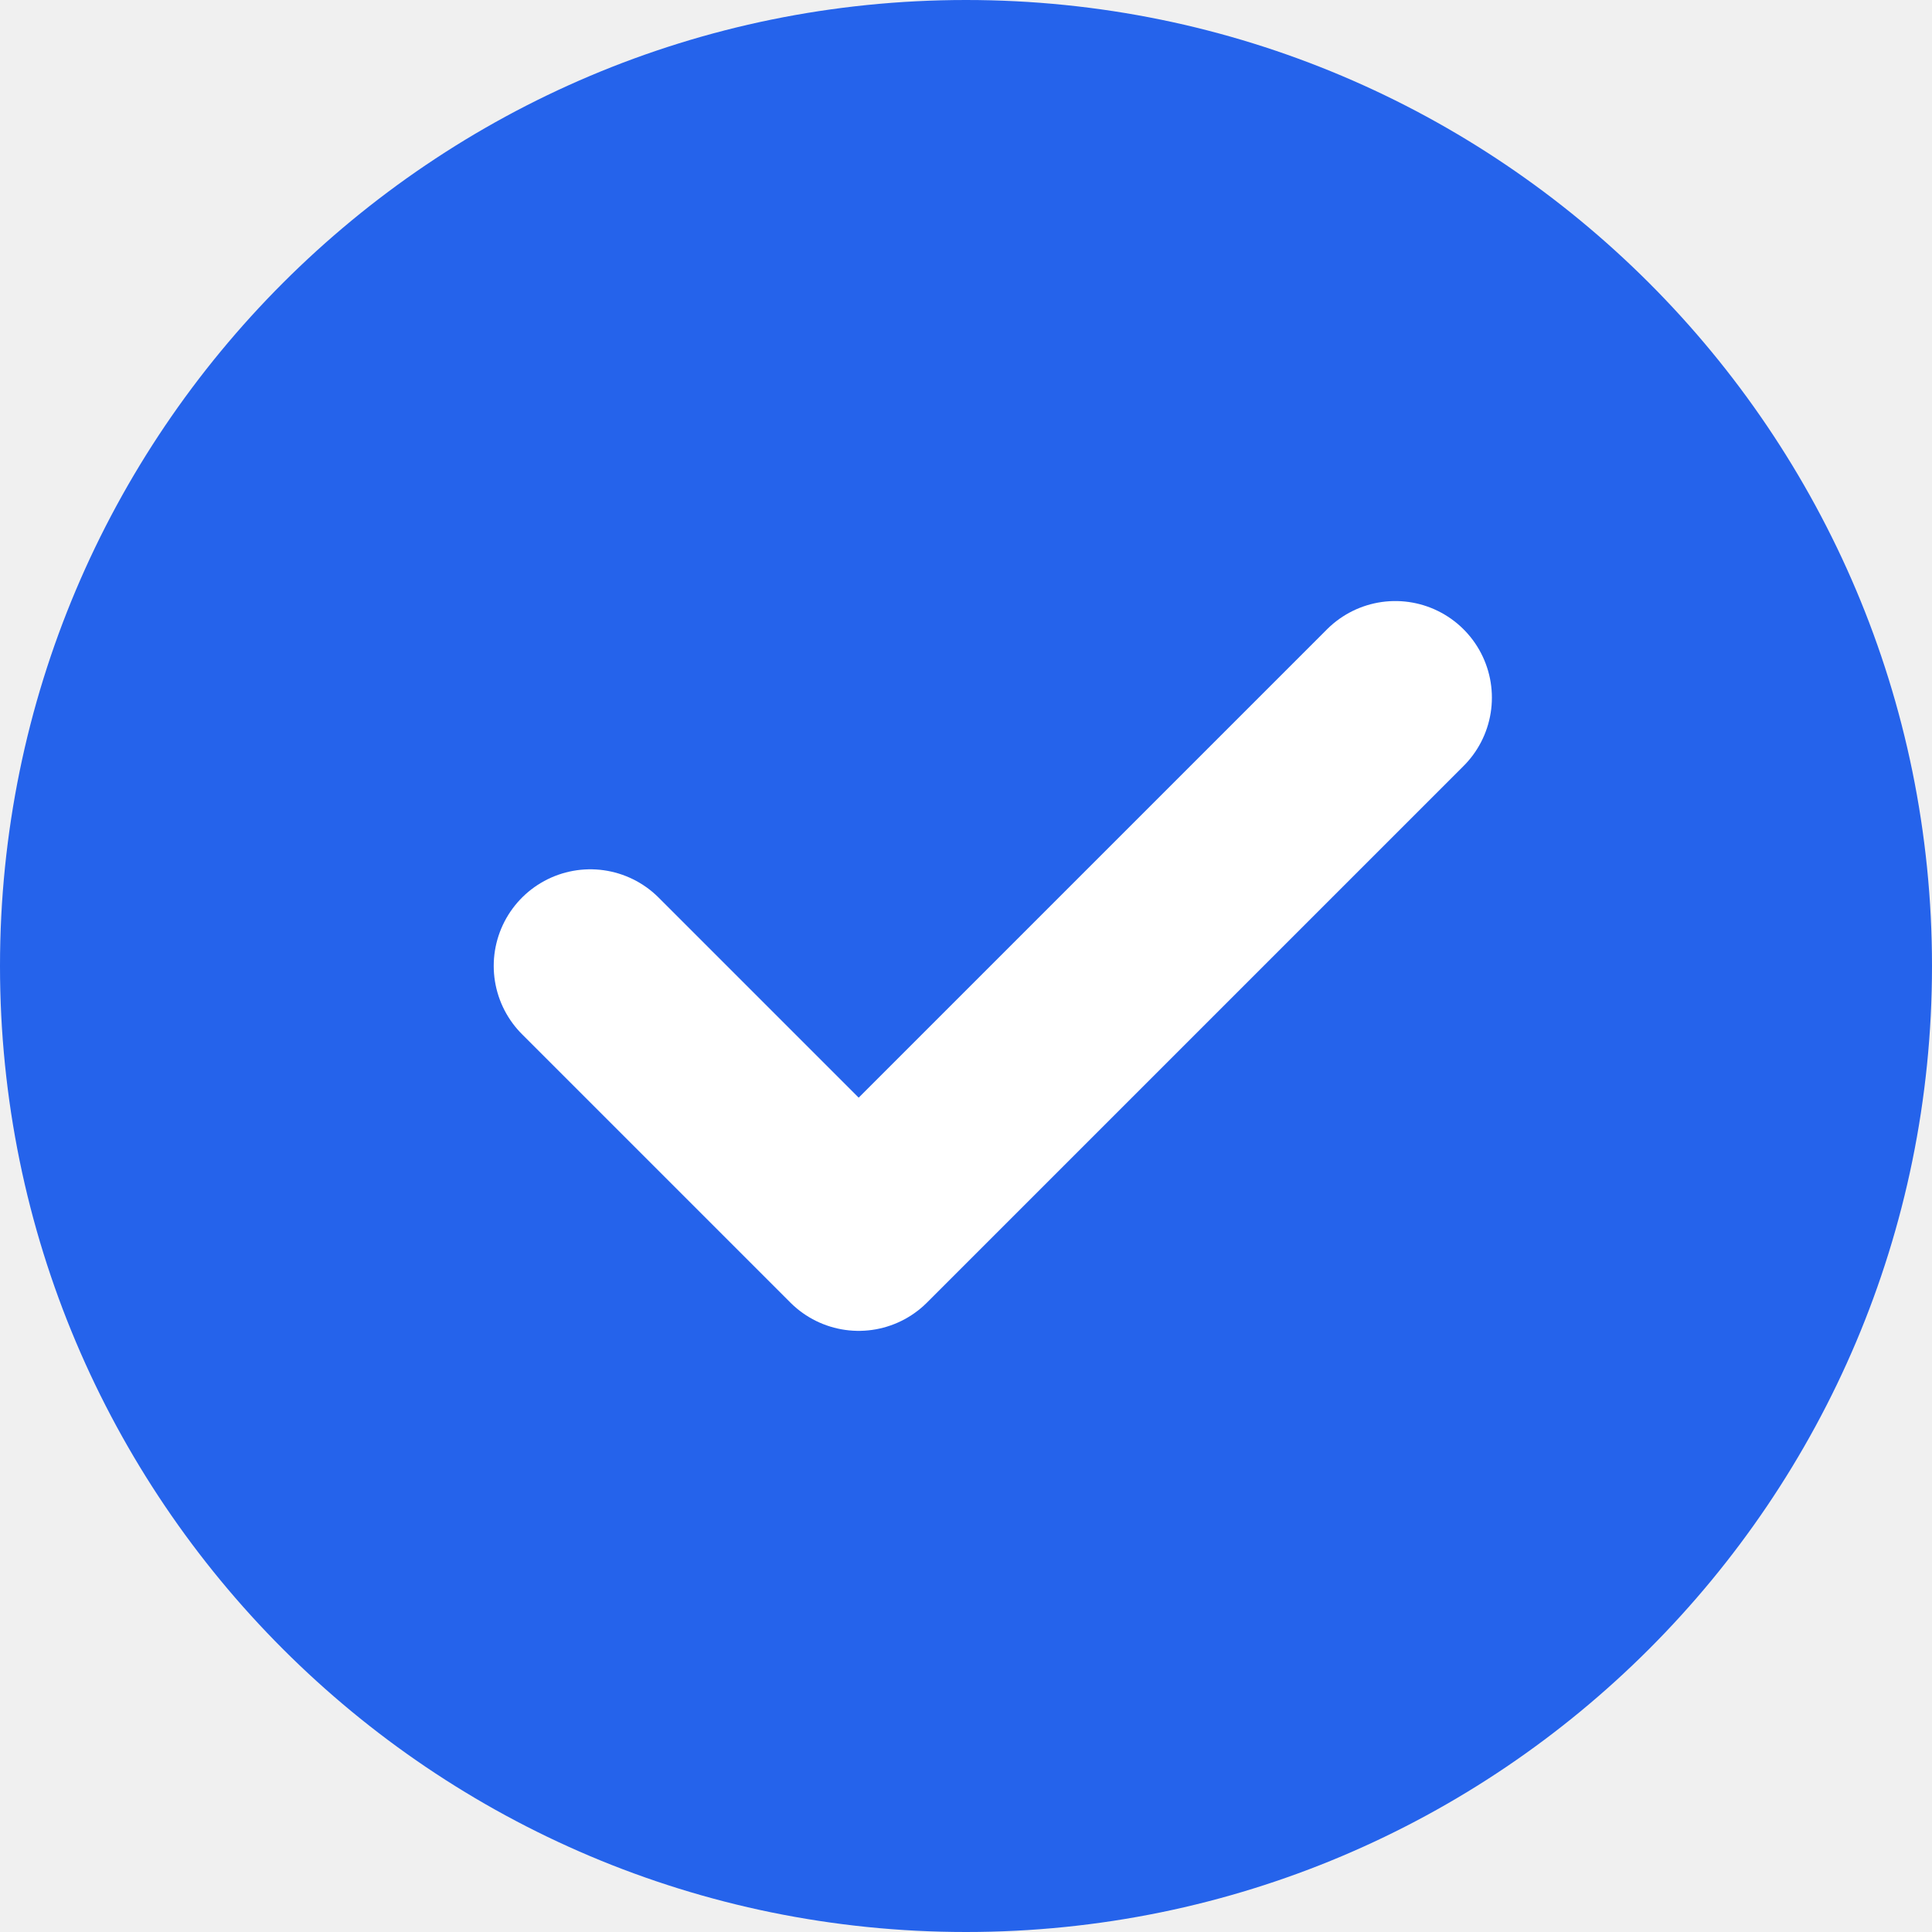
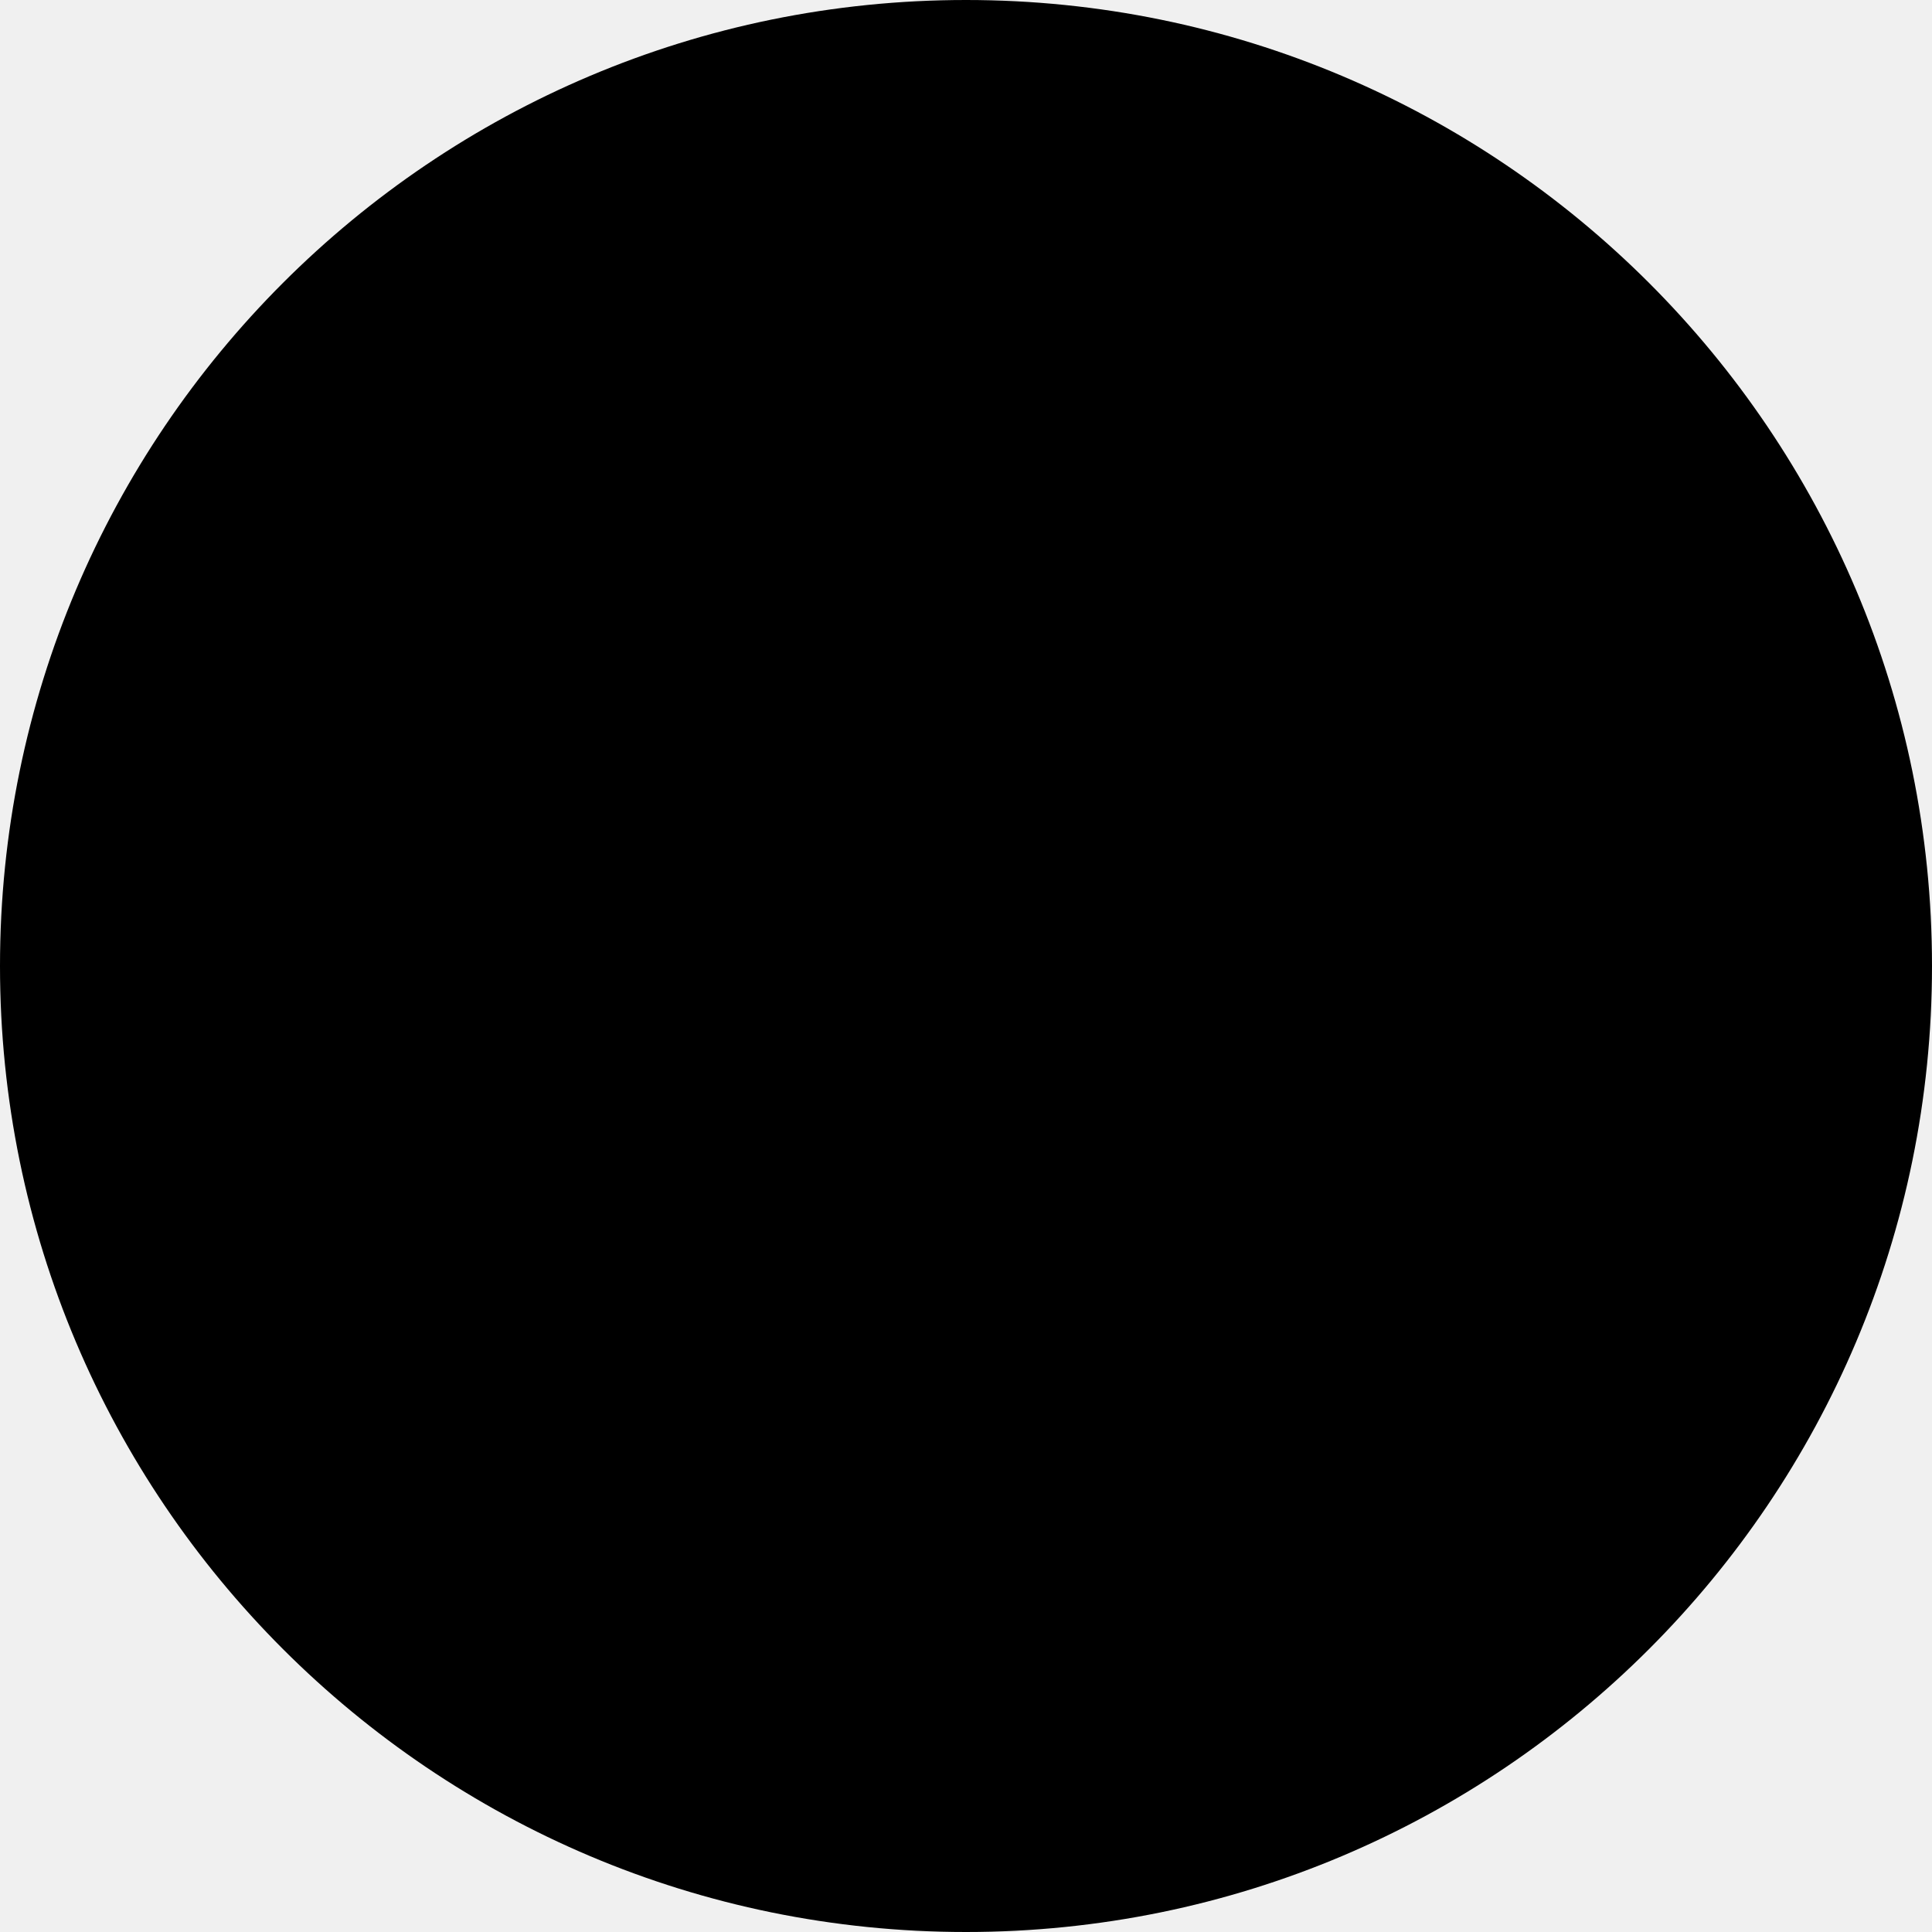
- <svg xmlns="http://www.w3.org/2000/svg" width="20" height="20" viewBox="0 0 20 20" fill="none">
-   <rect width="20" height="20" rx="10" fill="#2563EB" />
-   <path d="M6.111 9.999L8.889 12.777L14.444 7.222" stroke="white" stroke-width="2" stroke-linecap="round" stroke-linejoin="round" />
+ <svg xmlns="http://www.w3.org/2000/svg" width="20" height="20" viewBox="0 0 20 20">
+   <rect width="20" height="20" rx="10" />
+   <path d="M6.111 9.999L8.889 12.777L14.444 7.222" stroke-linecap="round" stroke-linejoin="round" />
</svg>
